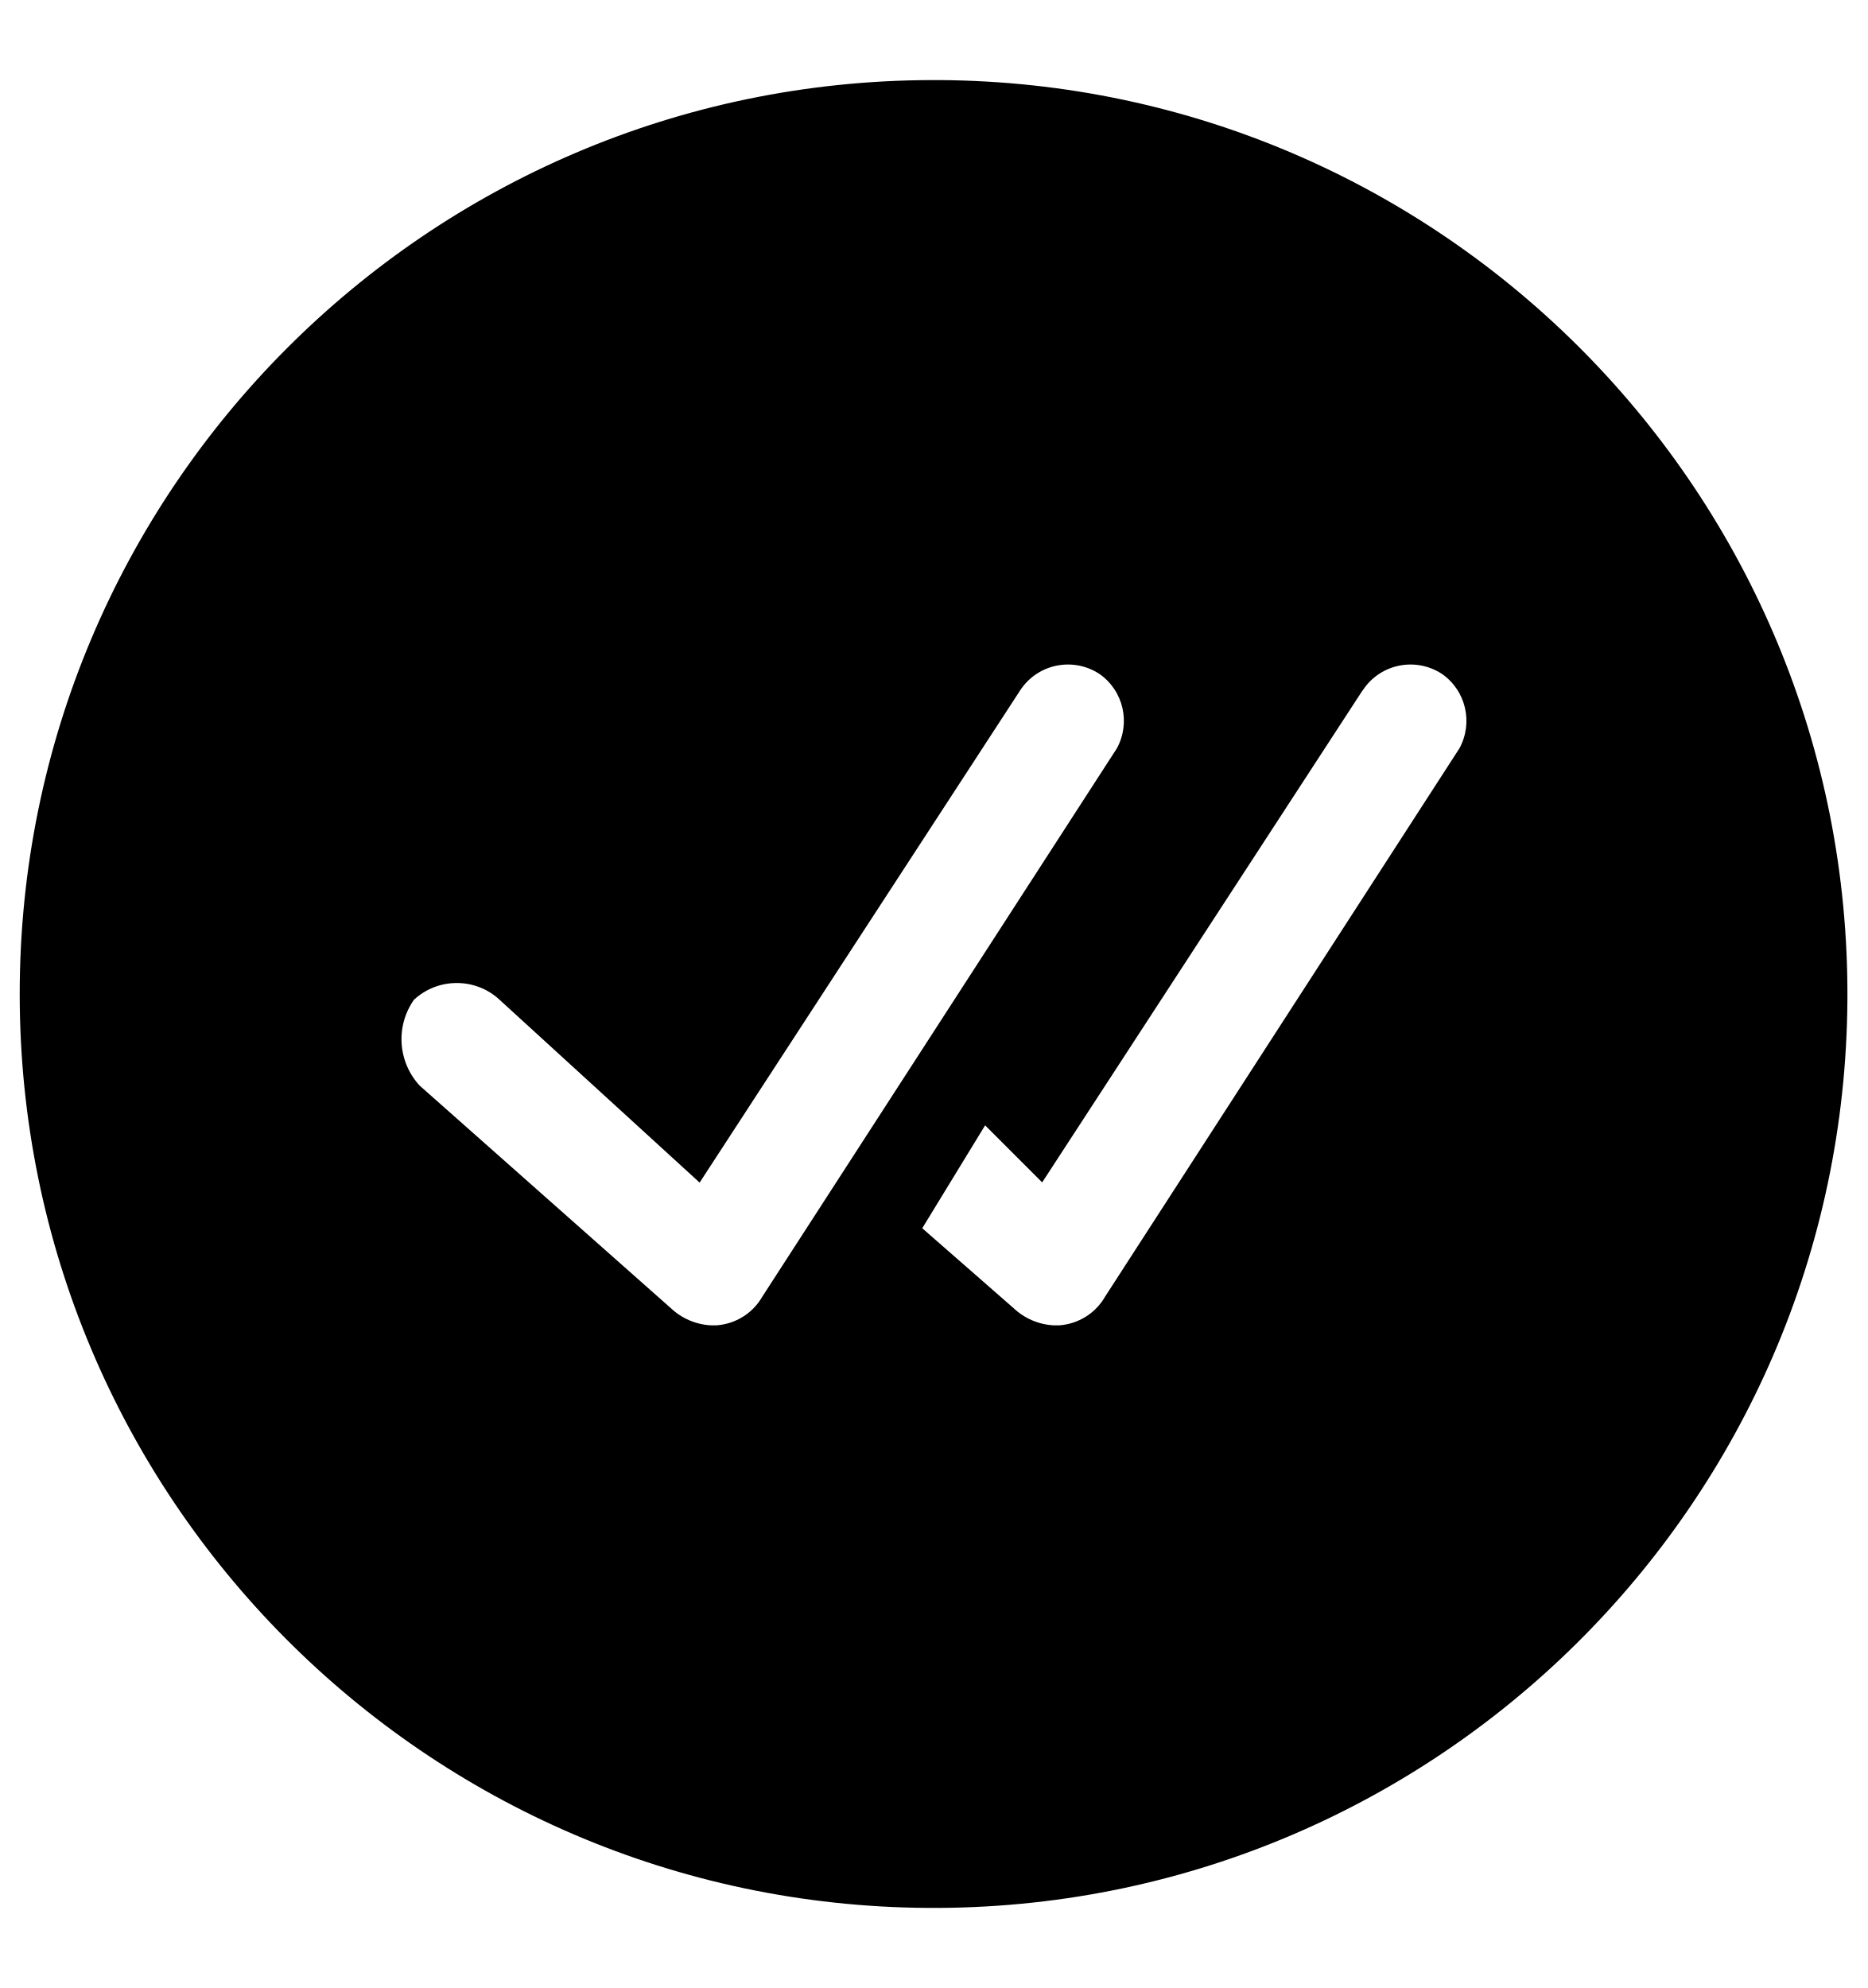
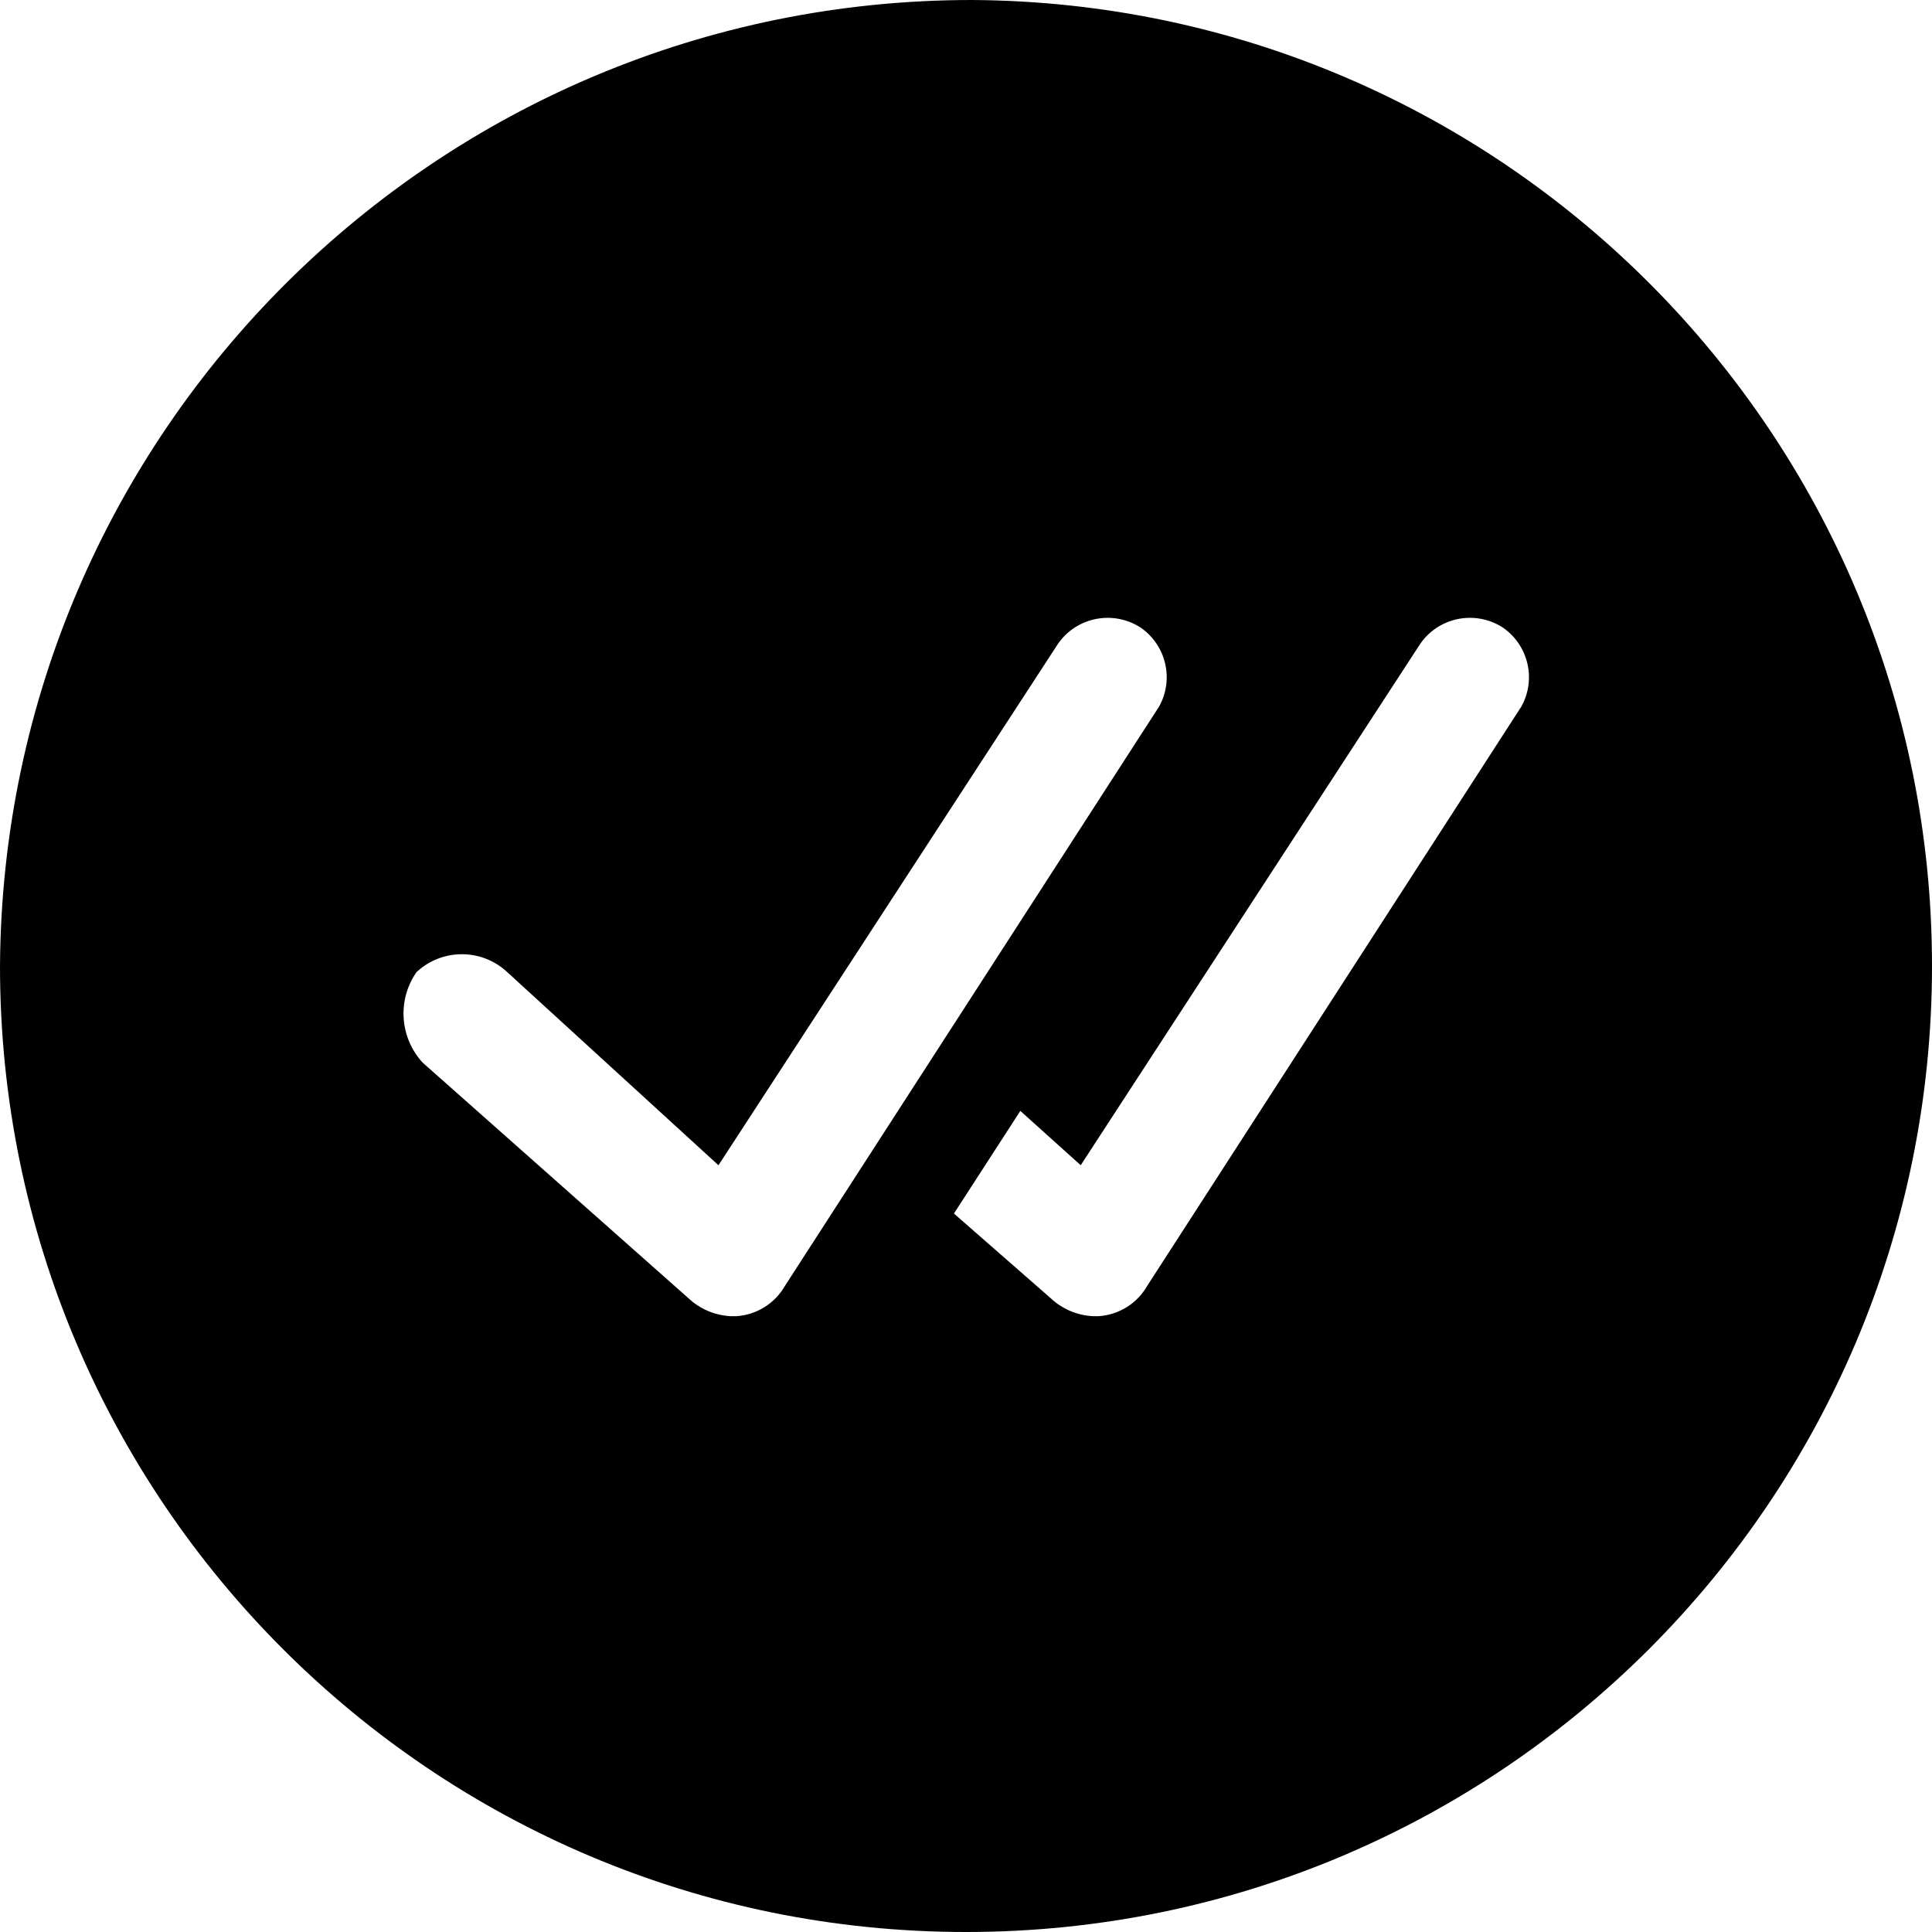
- <svg xmlns="http://www.w3.org/2000/svg" viewBox="0 0 900 958.2">
-   <path d="M450 38.6h-1.4 4.1-2.7zM447.2 919.6c243.3 1.5 441.7-194.5 443.2-437.7S696 40.1 452.8 38.6h-4.1C206 39.3 9.5 236.3 9.5 479.1c0 242.2 195.5 439 437.7 440.5zm209.7-587c8.4-12.7 25.5-16.1 38.2-7.7 11.5 8.1 15 23.5 8.3 35.8L532.6 625c-4.6 8-12.8 13.1-22 13.8h-2.8c-7.2-.4-14-3.3-19.3-8.3l-44-38.5 30.3-49.6 27.5 27.5 154.2-236.8c.1-.1.2-.3.4-.5zM199.5 481.9c11.6-10.8 29.7-10.8 41.3 0l96.4 88.1 154.2-236.8c.1-.2.2-.4.4-.6 8.4-12.7 25.5-16.1 38.2-7.7 11.5 8.1 15 23.5 8.3 35.8L367.4 625c-4.6 8-12.8 13.1-22 13.8h-2.8c-7.2-.4-14-3.3-19.3-8.3L202.2 523.2c-10.5-11.5-11.6-28.6-2.7-41.3z" />
+ <svg xmlns="http://www.w3.org/2000/svg" viewBox="0 0 960 960">
+   <path d="M483 0C217.4 0 1.6 214.4 0 480c0 265.1 214.9 480 480 480s480-214.9 480-480C960 216.1 746.9 1.6 483 0zM366 654h-3c-7.8-.4-15.3-3.6-21-9L210 528c-11.4-12.4-12.7-31.2-3-45 12.7-11.8 32.3-11.8 45 0l105 96 168-258c8.8-14 27.3-18.2 41.4-9.4.2.1.4.3.6.4 12.5 8.8 16.4 25.6 9 39L390 639c-5 8.7-14 14.3-24 15zm390-303L570 639c-5 8.7-14 14.3-24 15h-3c-7.8-.4-15.3-3.6-21-9l-48-42 33-51 30 27 168-258c8.8-14 27.3-18.2 41.4-9.4.2.1.4.3.6.4 12.5 8.8 16.4 25.6 9 39z" />
</svg>
